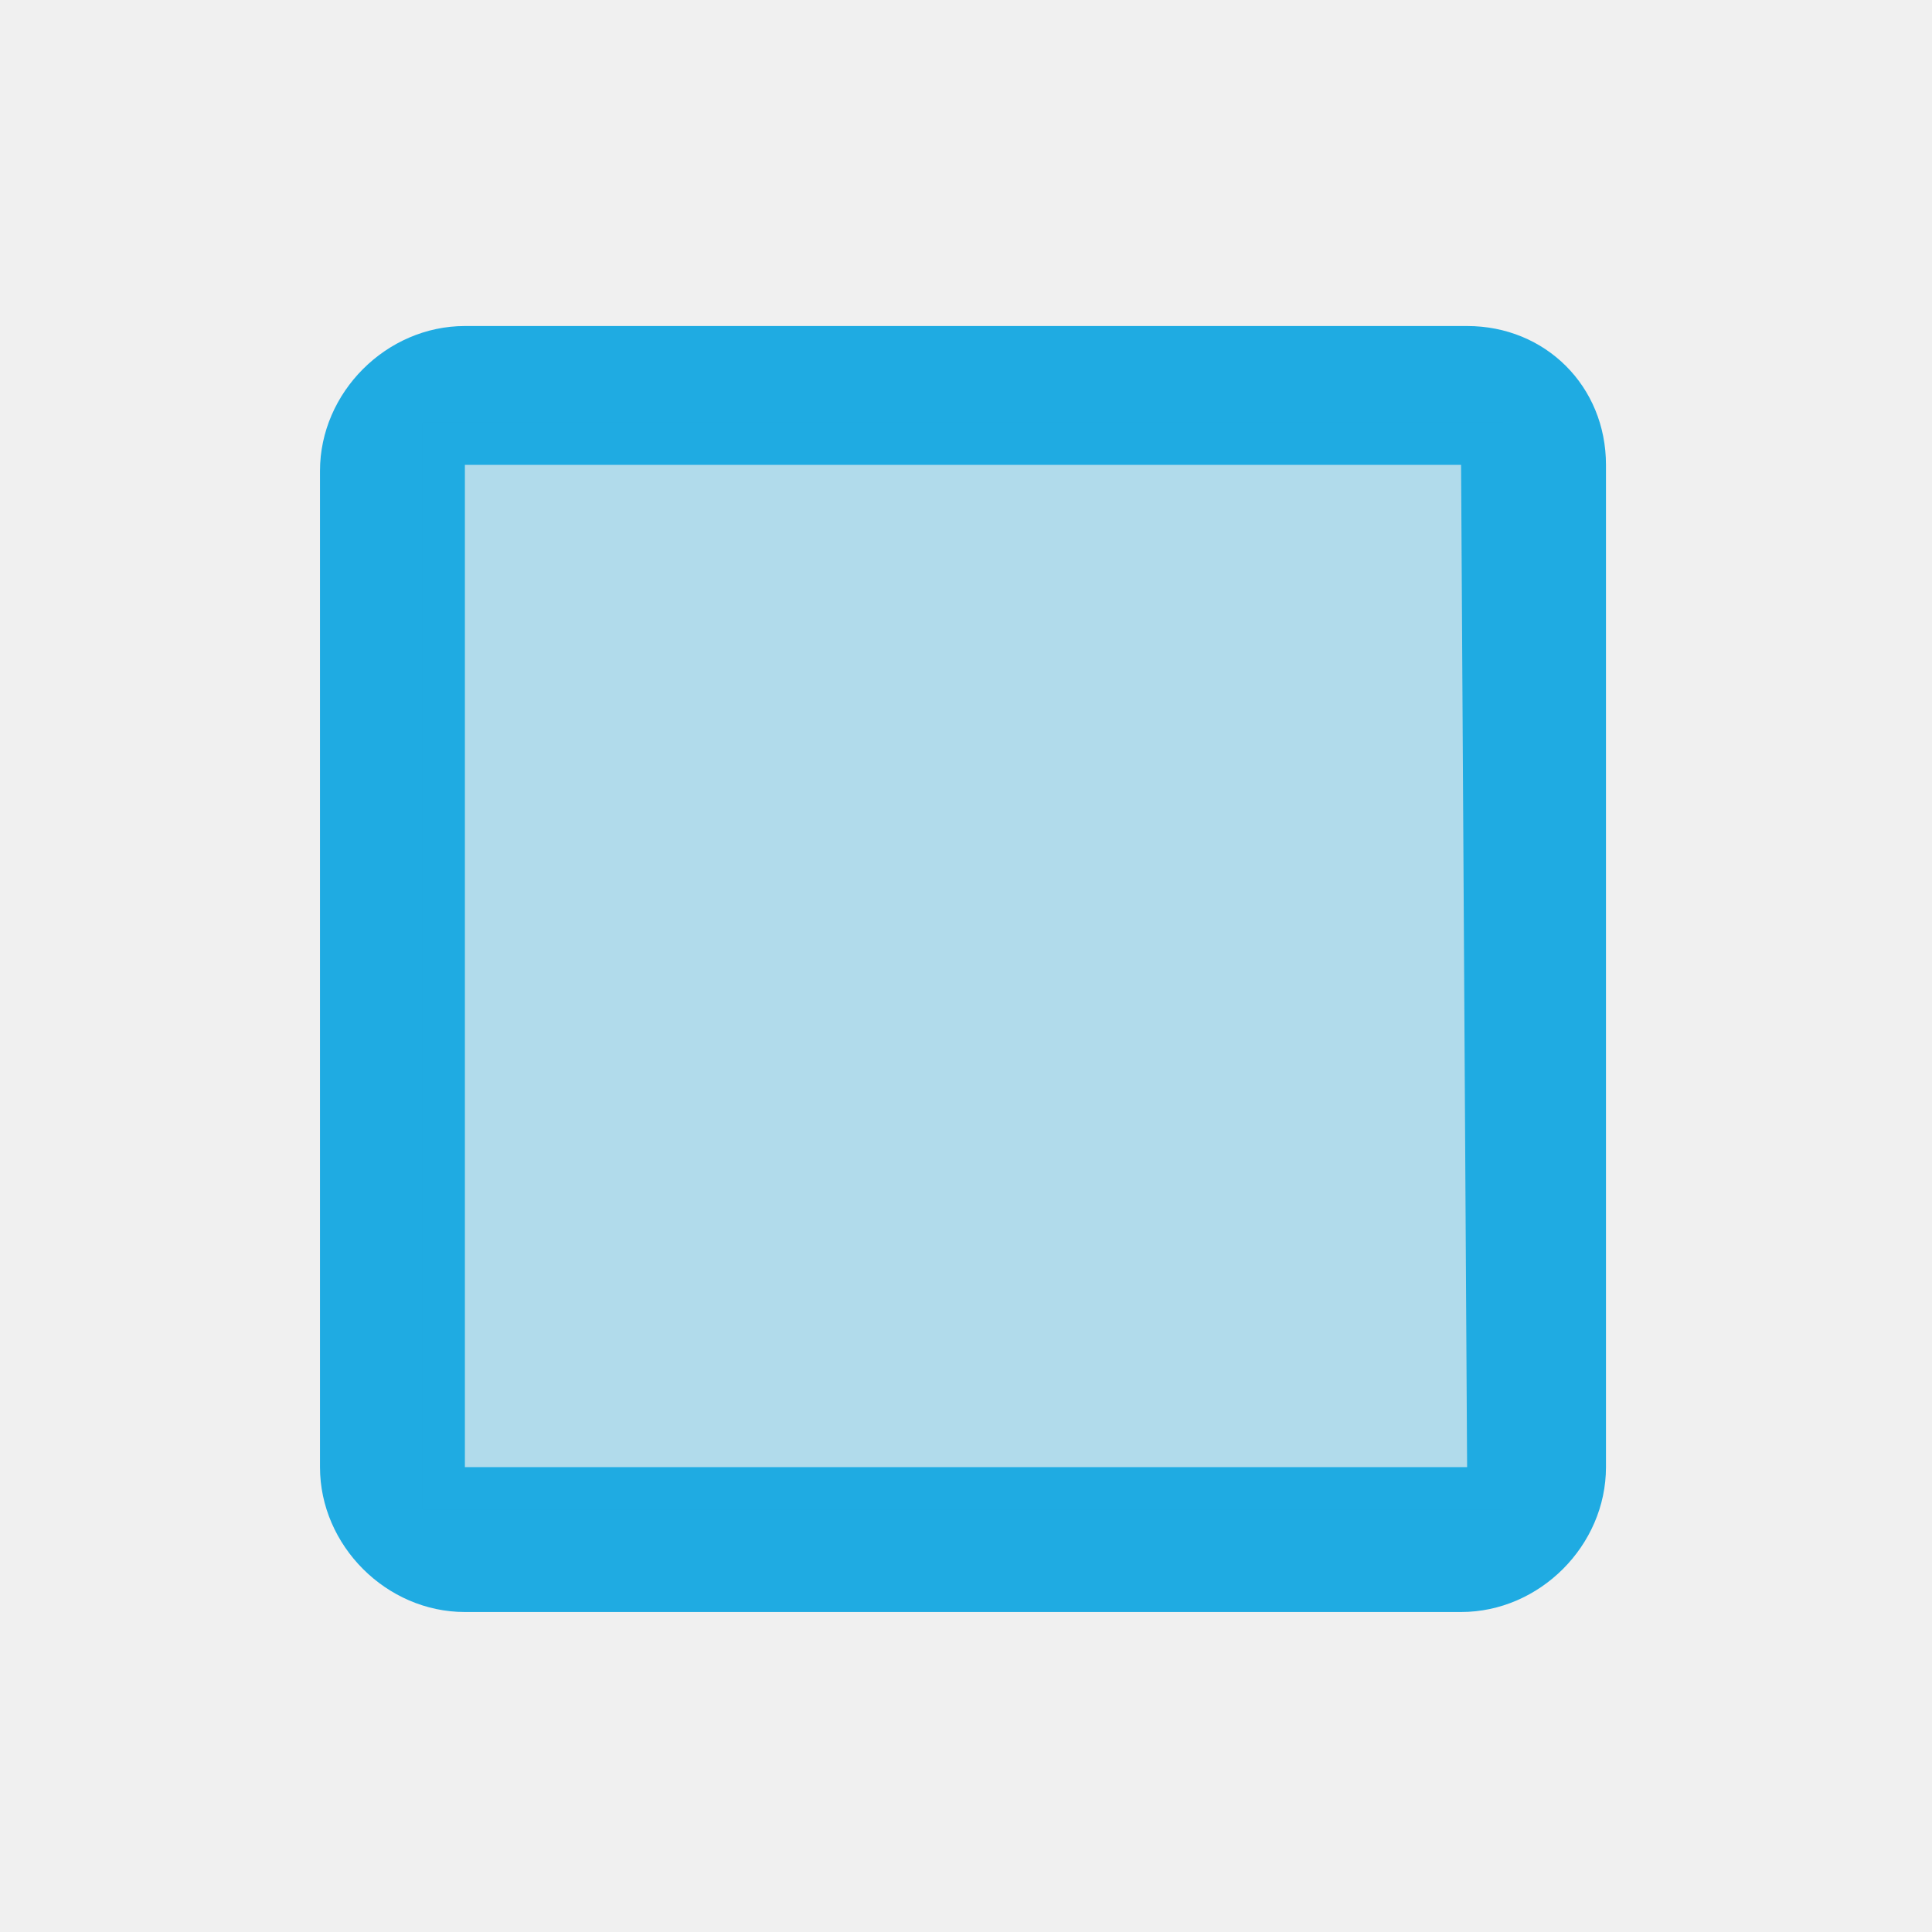
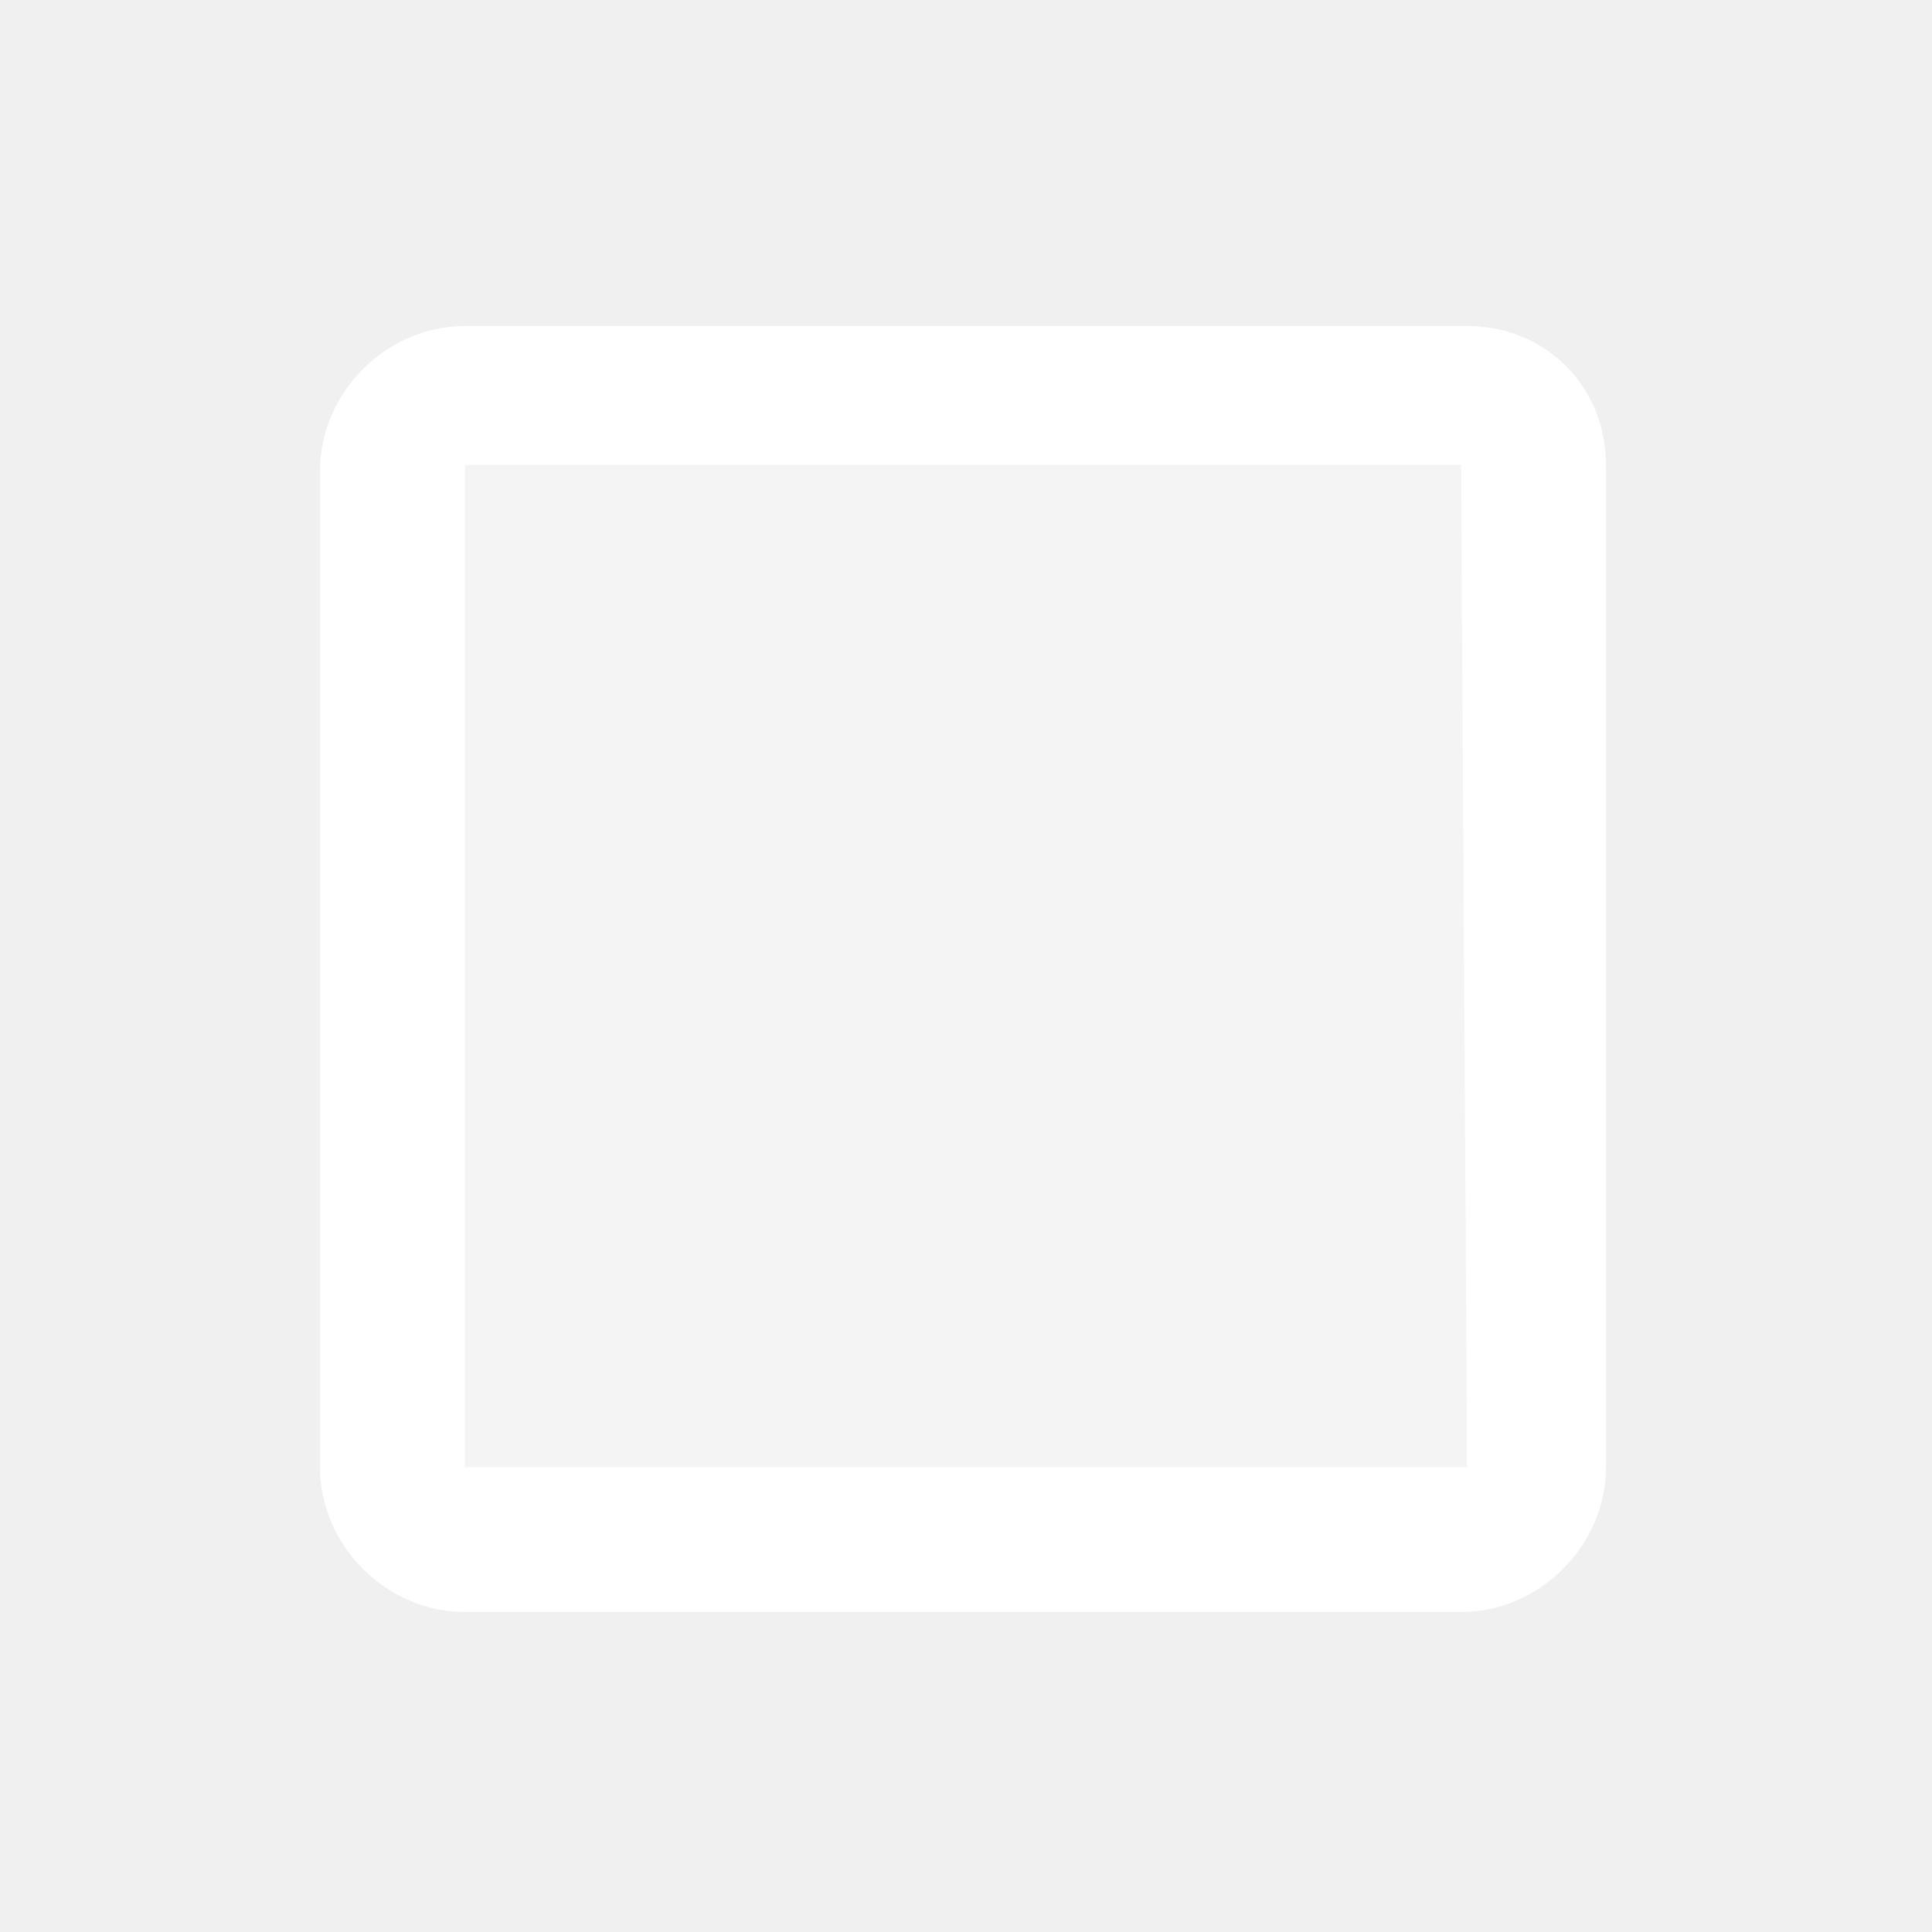
<svg xmlns="http://www.w3.org/2000/svg" version="1.1" id="Layer_1" x="0px" y="0px" viewBox="0 0 32 32" style="enable-background:new 0 0 32 32;" xml:space="preserve">
  <style type="text/css">
- 	.st0{fill:#1FABE2;}
- 	.st1{opacity:0.3;fill:#1FABE2;}
+ 	.st0{fill:#FFFFFF;}
+ 	.st1{opacity:0.3;fill:#FFFFFF;}
</style>
  <g id="Rectangle_2_1_">
    <g>
      <path class="st0" d="M24.3,5.4H7.7c-1.3,0-2.4,1.1-2.4,2.4v16.5c0,1.3,1.1,2.4,2.4,2.4h16.5c1.3,0,2.4-1.1,2.4-2.4V7.7    C26.6,6.4,25.6,5.4,24.3,5.4z M24.3,24.3H7.7V7.7h16.5L24.3,24.3L24.3,24.3z" />
    </g>
  </g>
  <polygon class="st1" points="25,25 7,25 7,7 24.9,7 24.9,25 " />
</svg>
